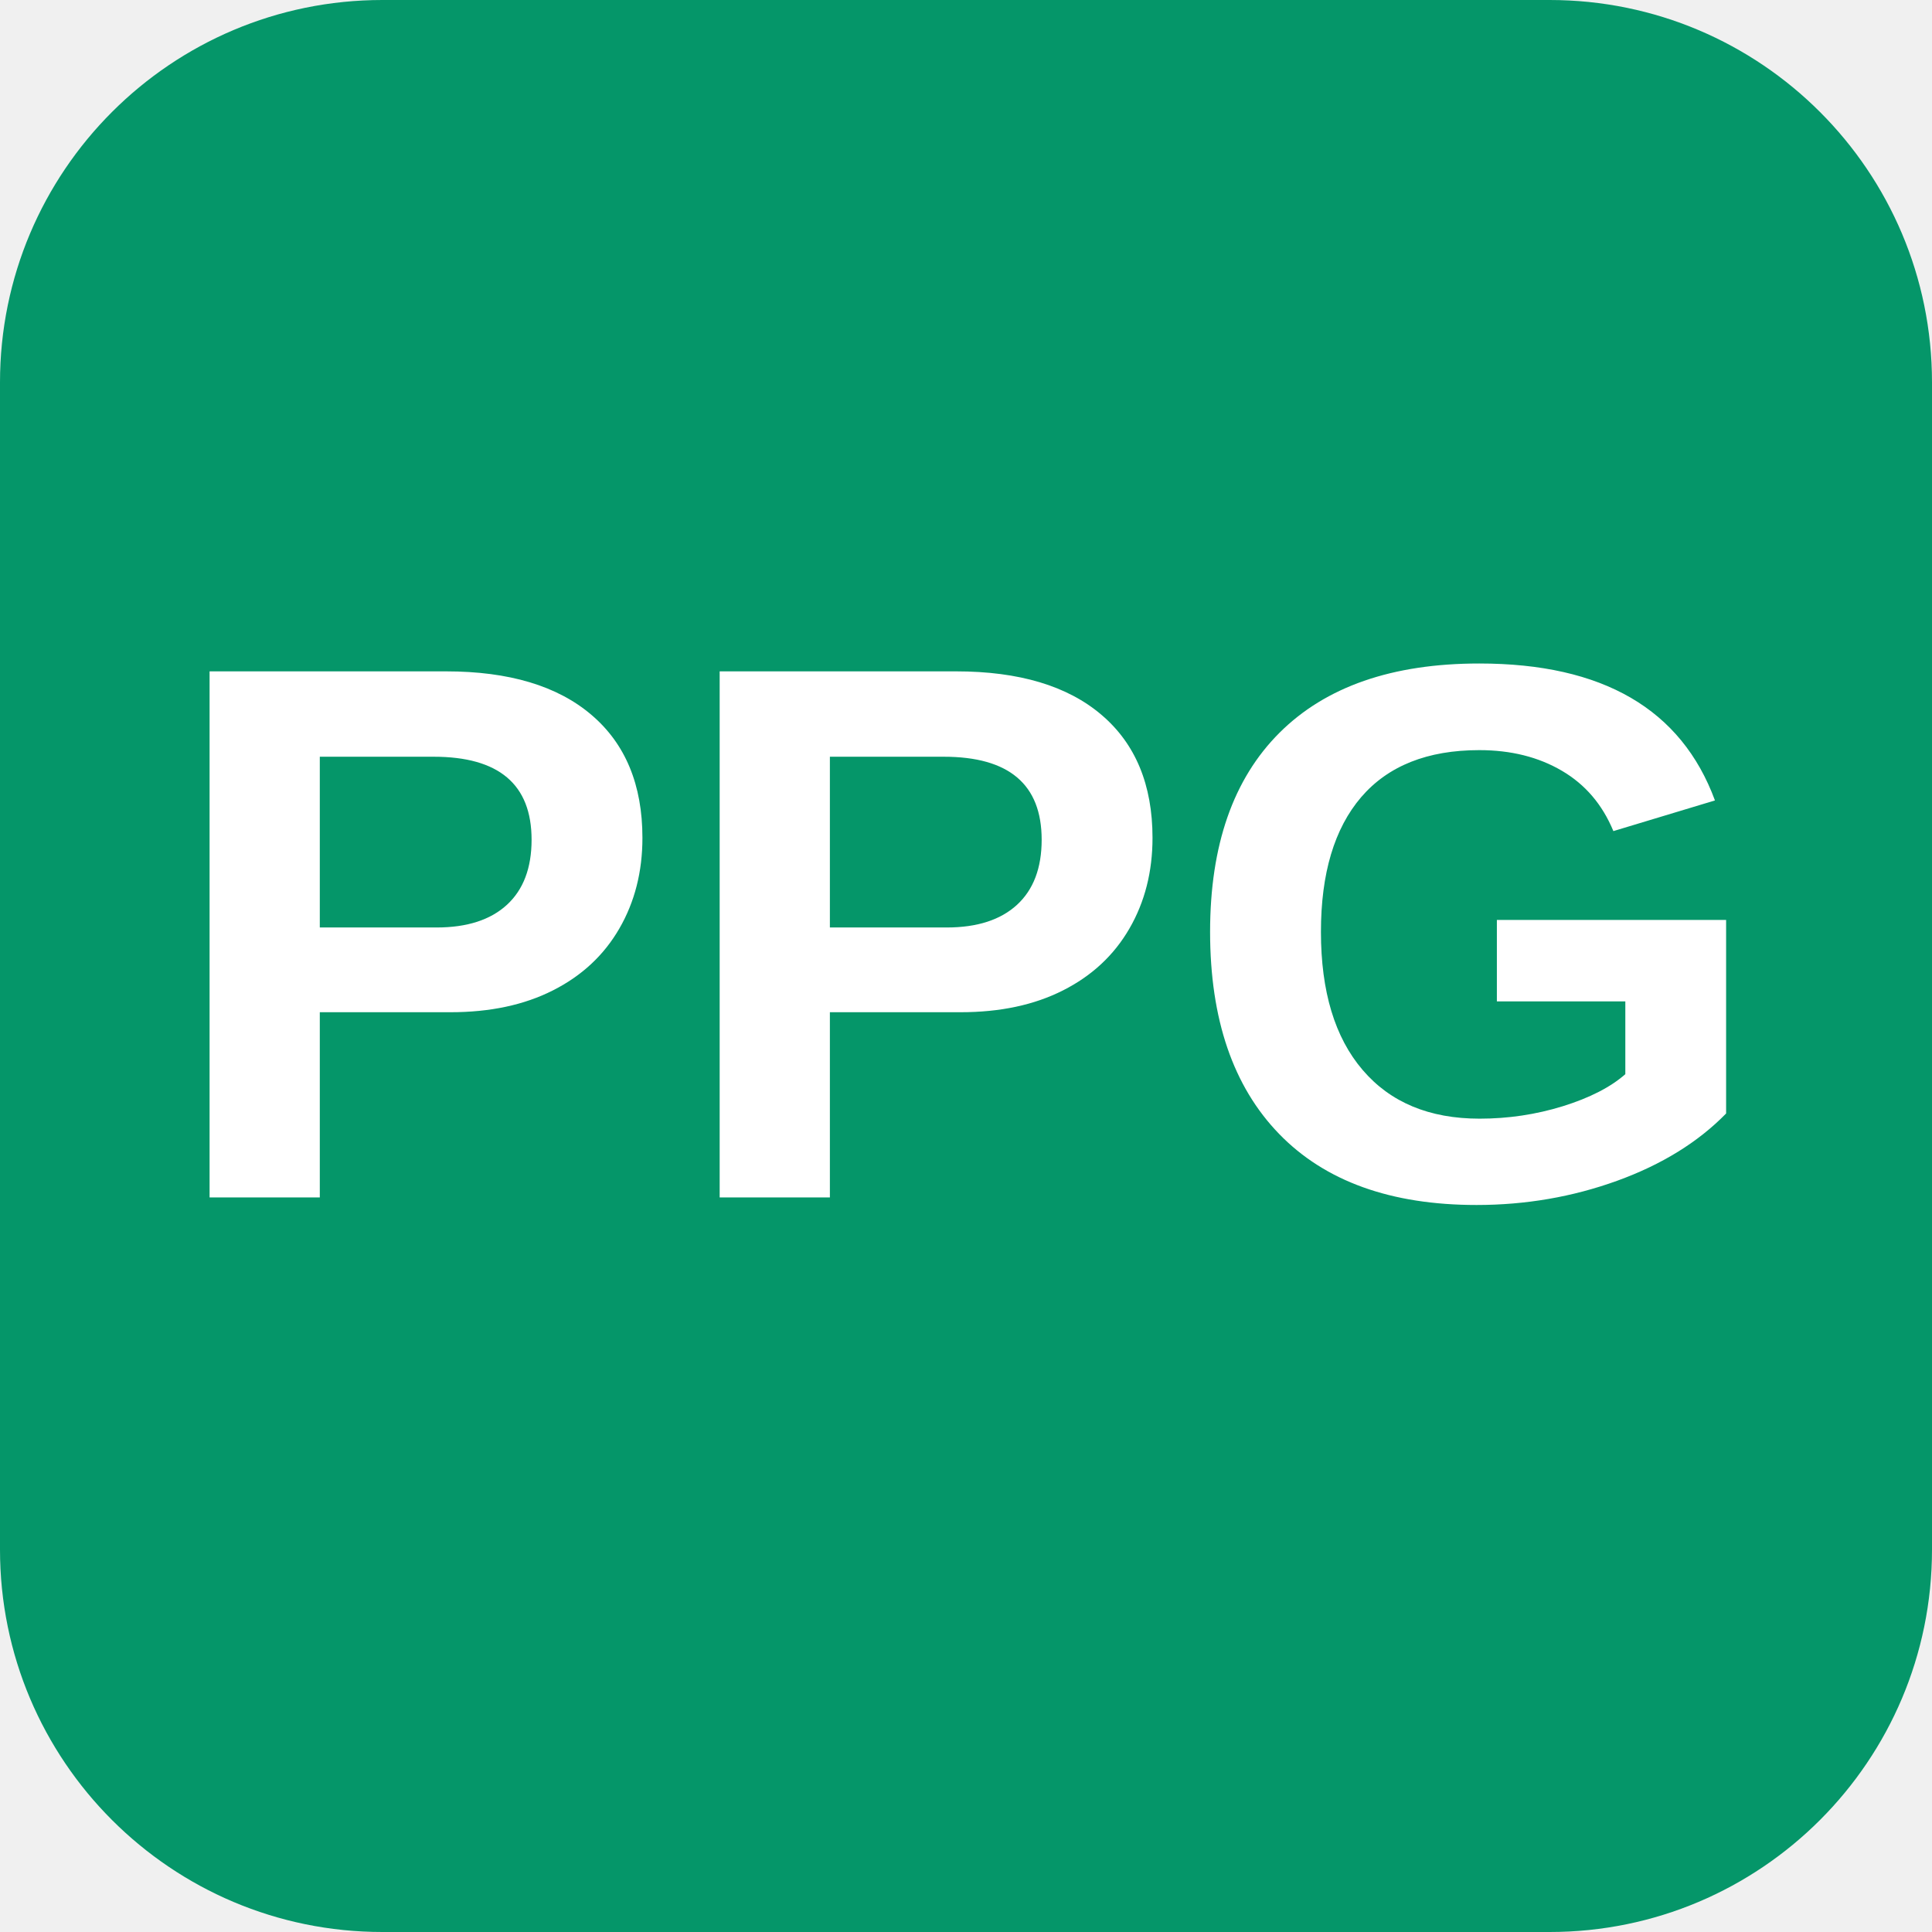
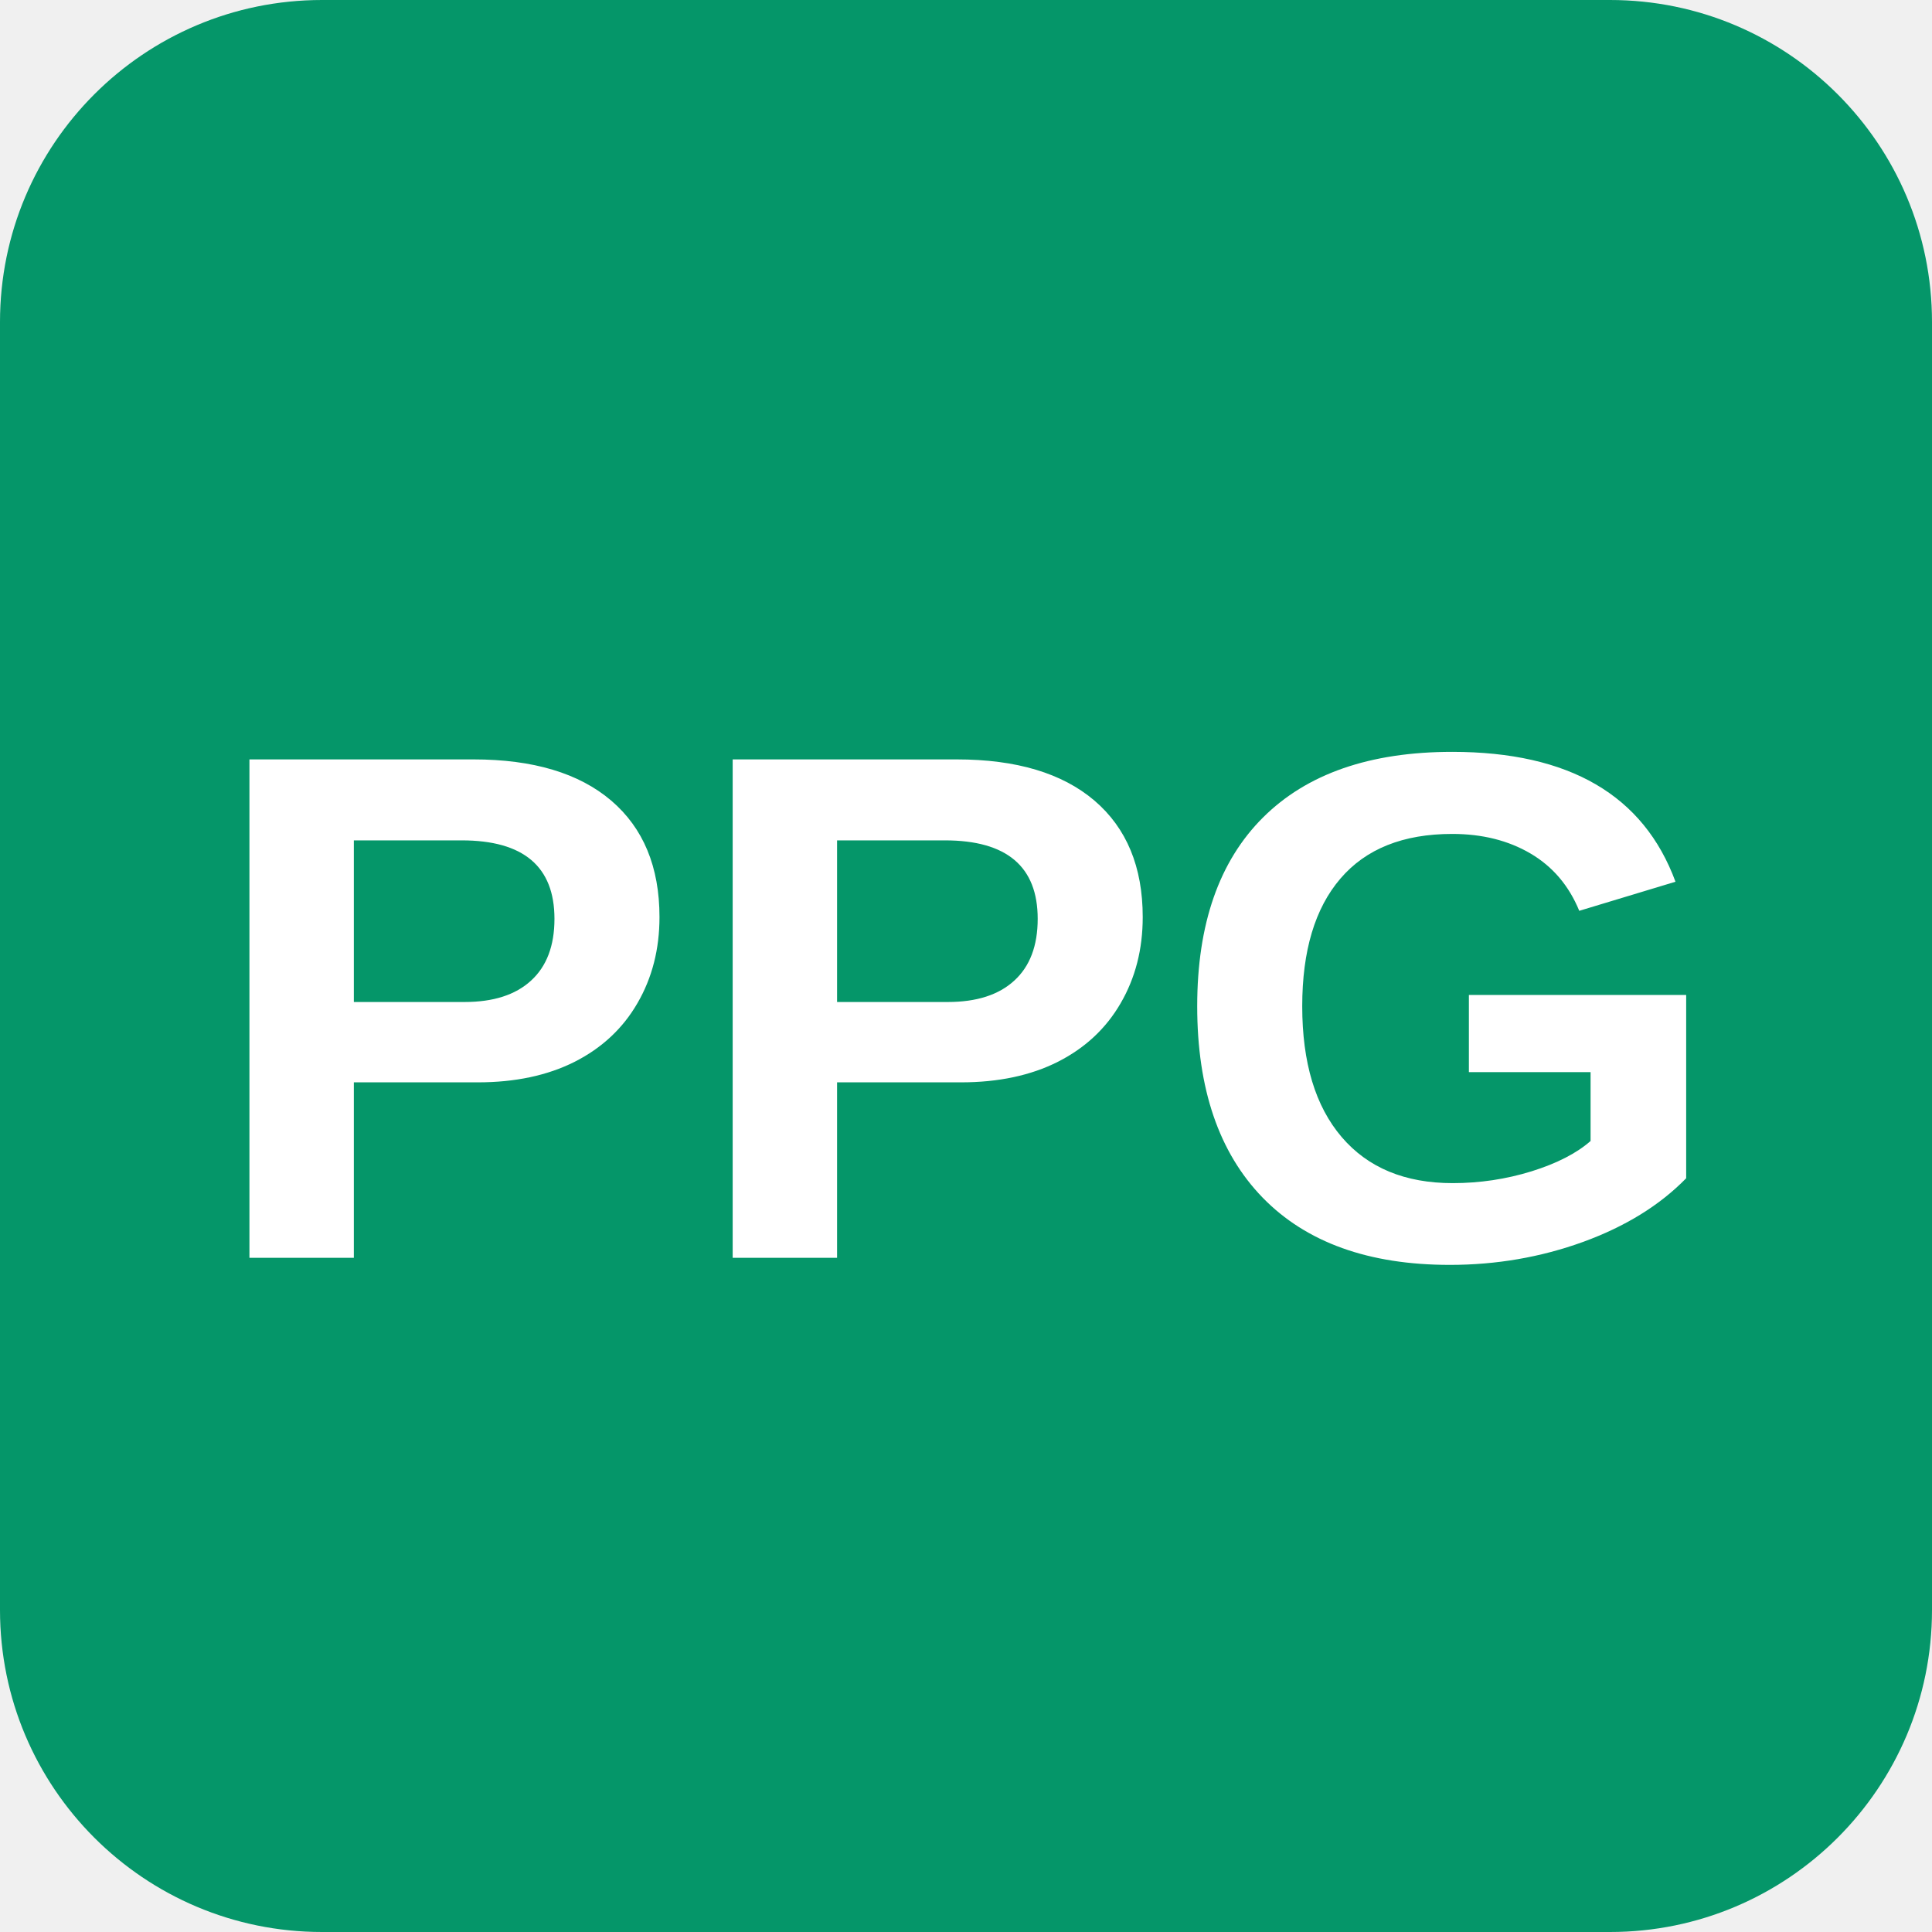
- <svg xmlns="http://www.w3.org/2000/svg" viewBox="0 0 192 192" width="192" height="192">
-   <rect width="192" height="192" rx="38" fill="#059669" />
-   <text x="96" y="119" text-anchor="middle" font-family="Arial, sans-serif" font-size="76" font-weight="bold" fill="white">PPG</text>
+ <svg xmlns="http://www.w3.org/2000/svg" viewBox="0 0 192 192">
+   <rect width="192" height="192" rx="32" fill="#059669" />
+   <text x="96" y="125" font-family="Arial, sans-serif" font-size="72" font-weight="bold" fill="white" text-anchor="middle">PPG</text>
</svg>
